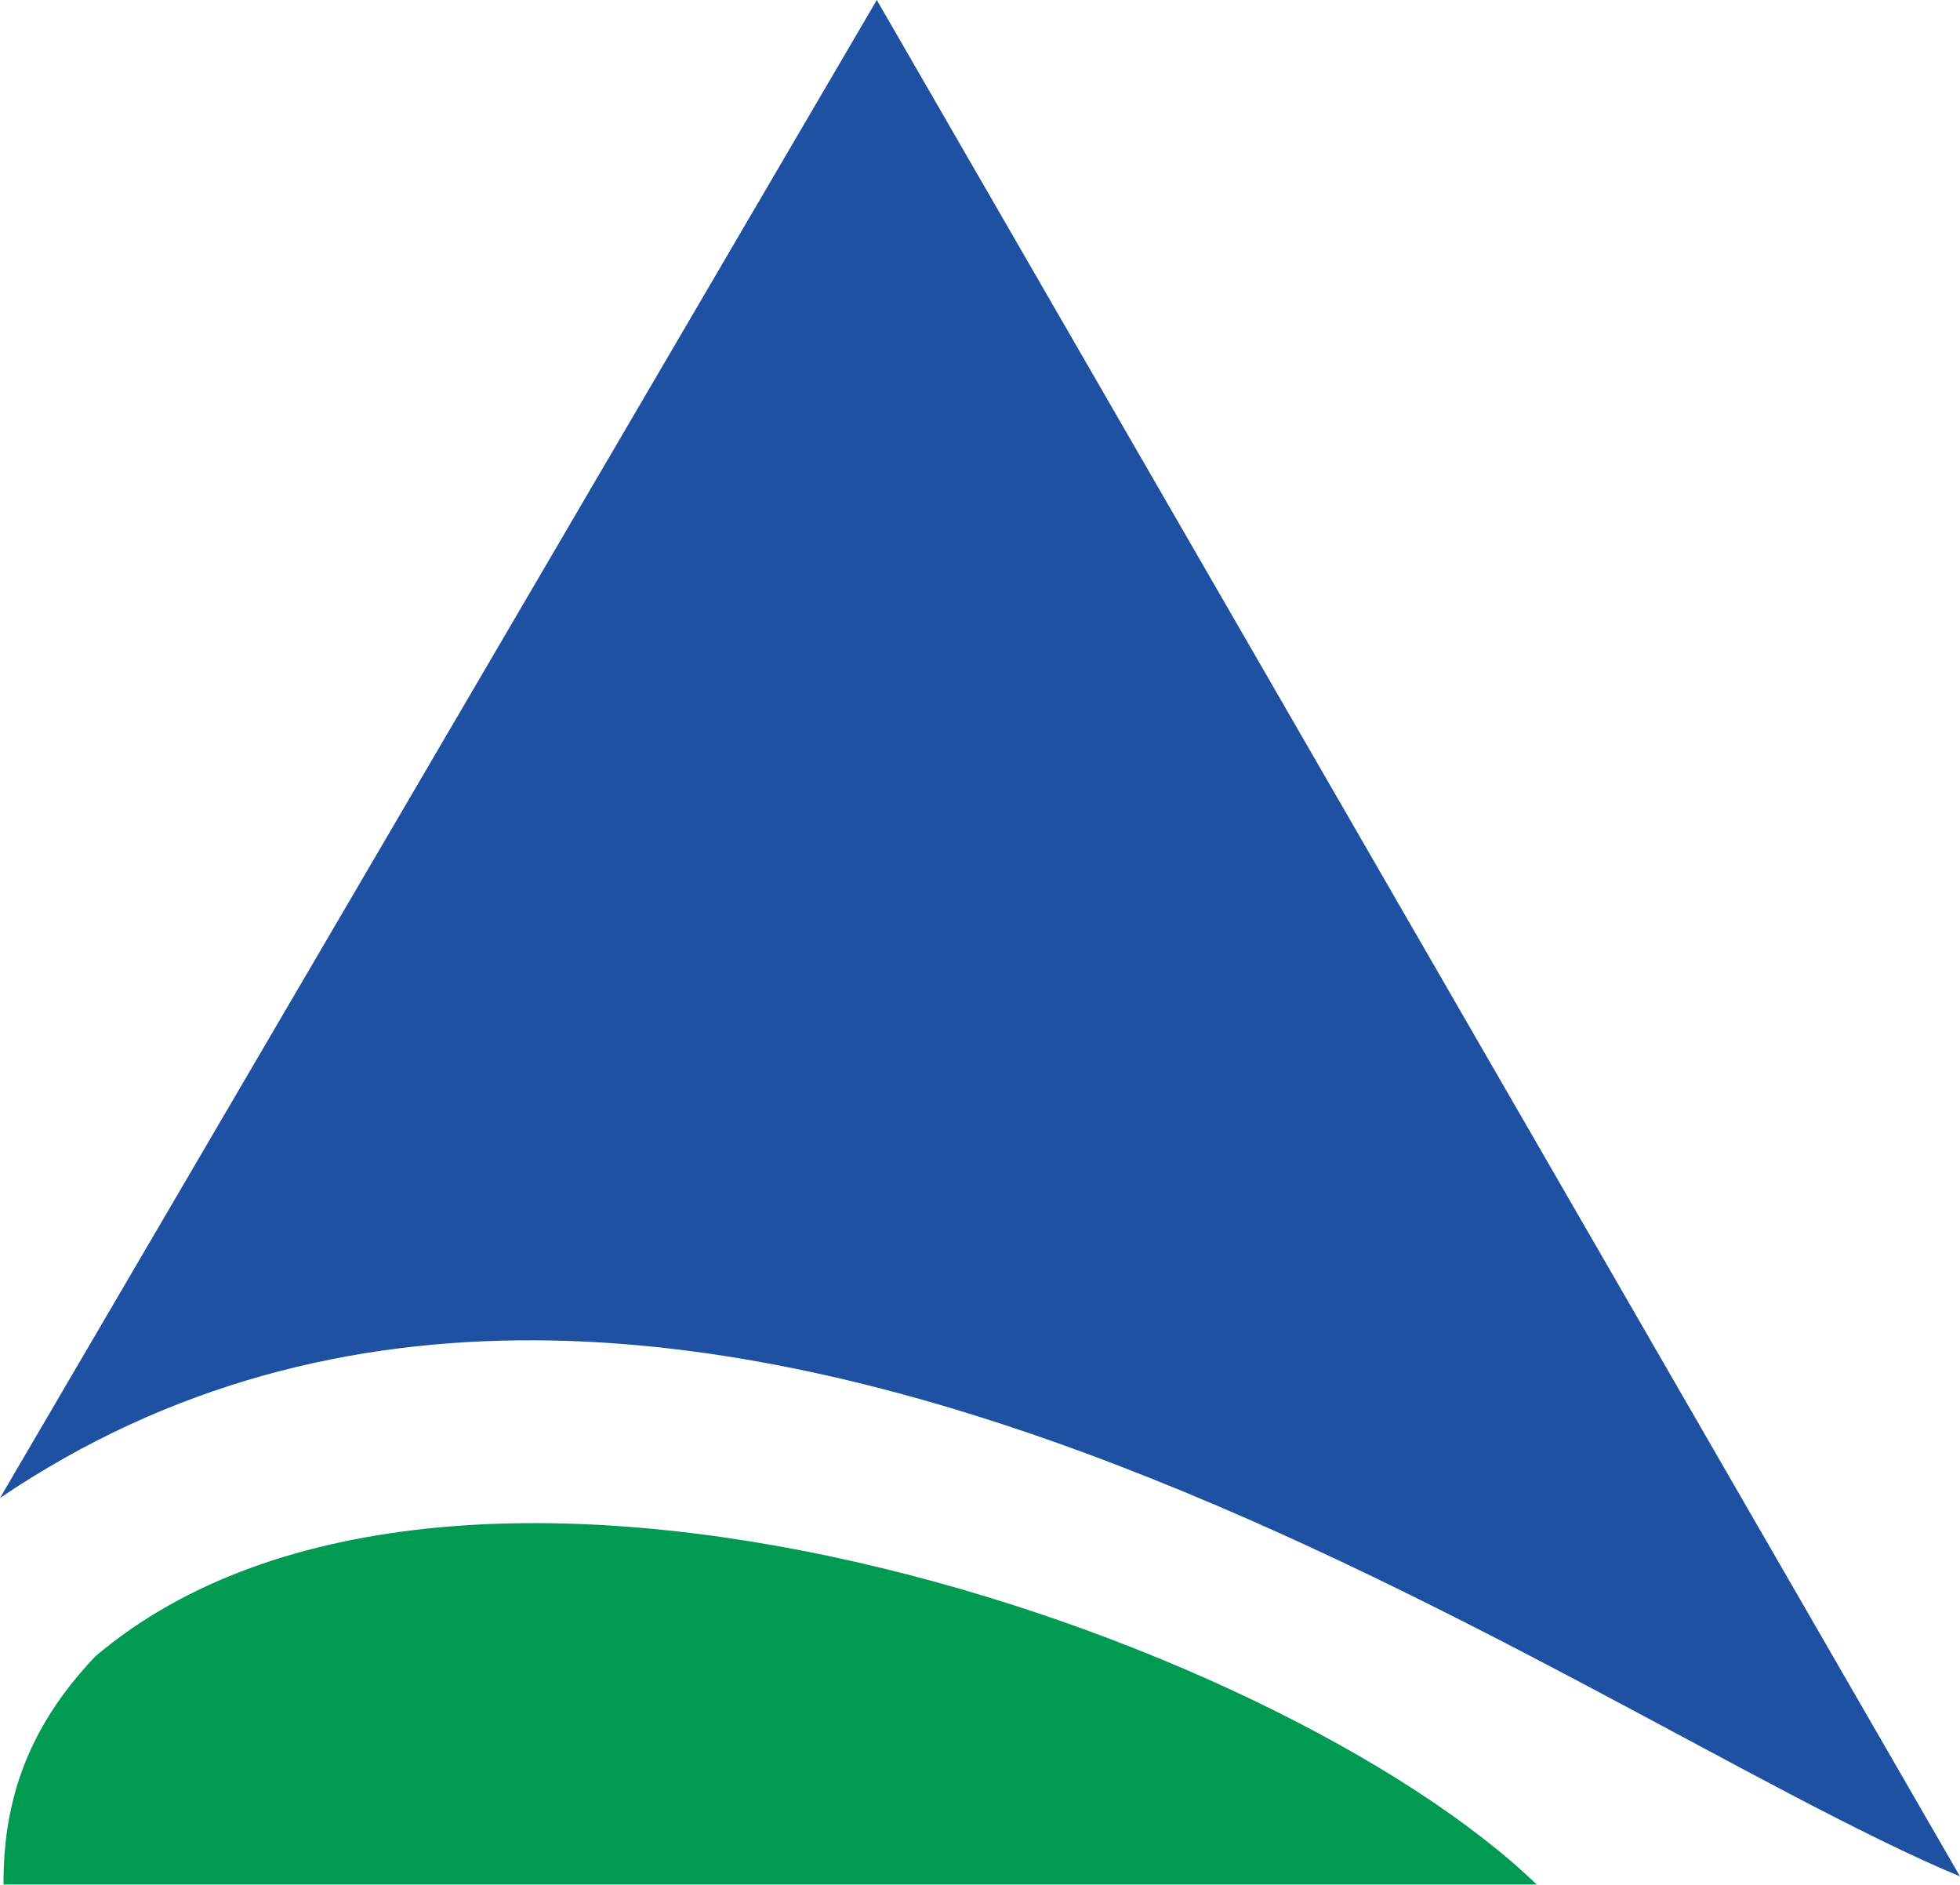
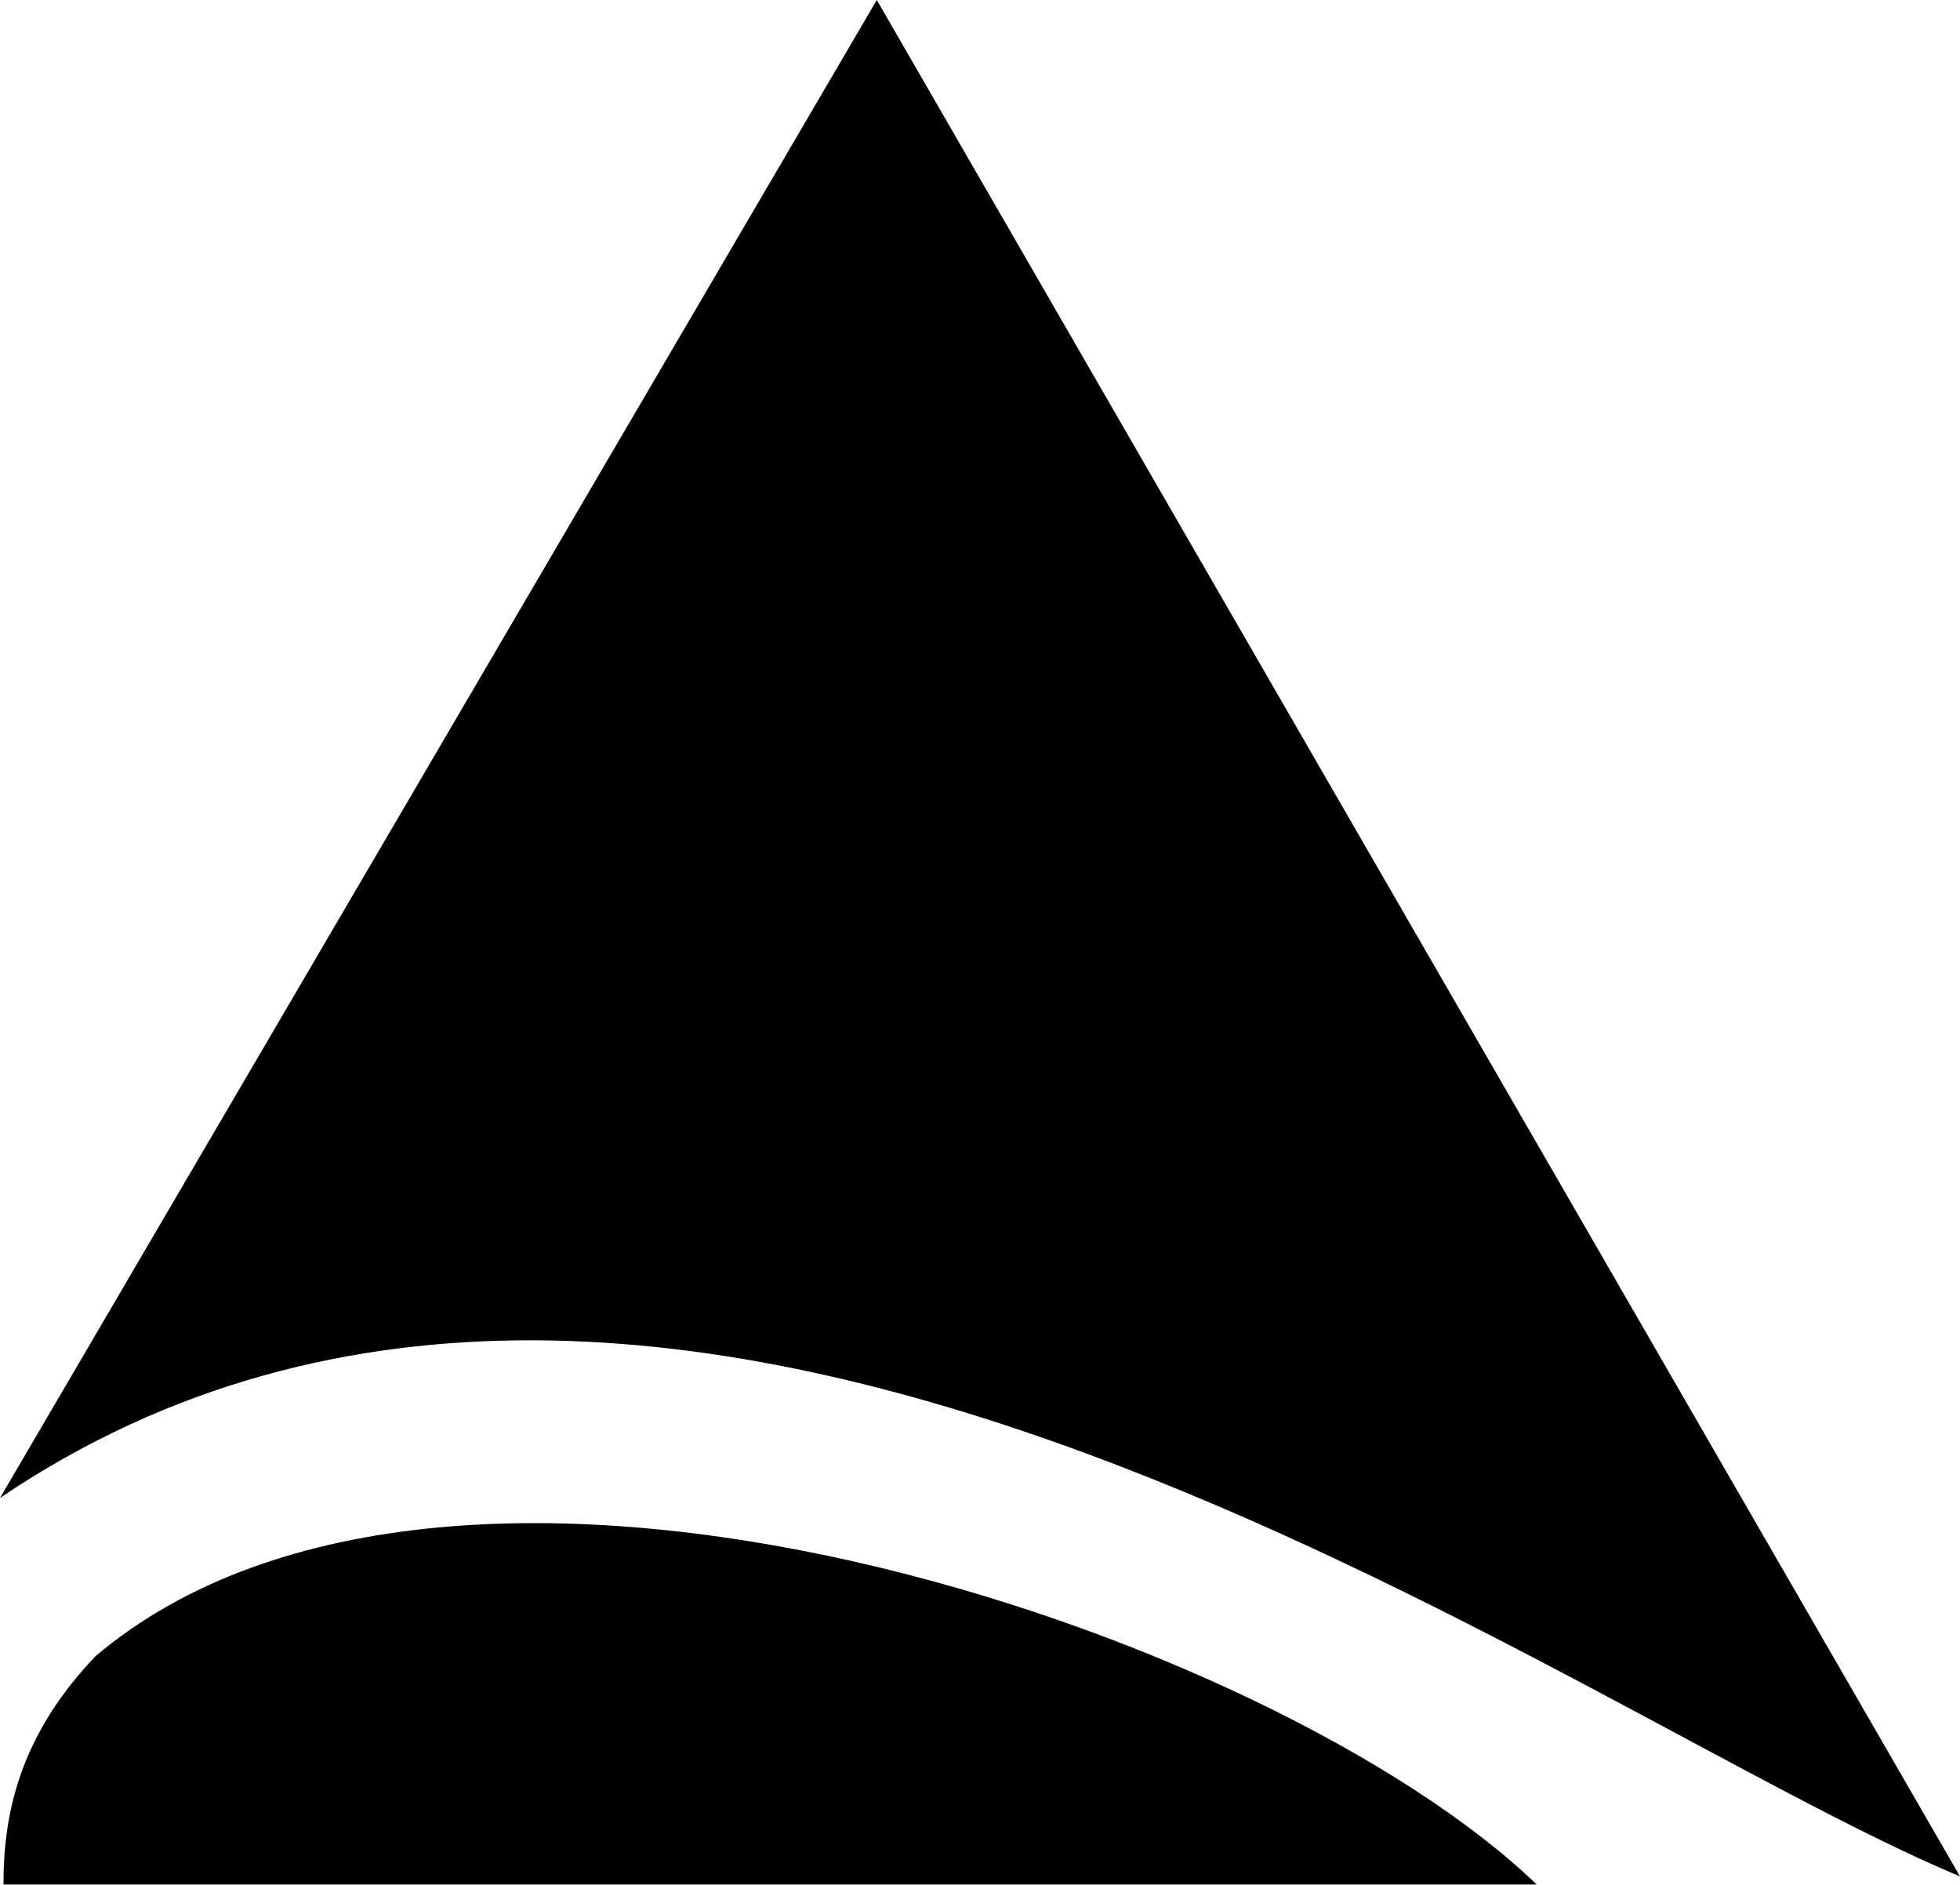
- <svg xmlns="http://www.w3.org/2000/svg" width="500" height="480.684" viewBox="-162 -150 500 480.684">
-   <path d="M-162 232.084 61.673-150 338 328.612c-101.39-42.305-327.133-213.496-500-96.528Z" style="opacity:1;fill:#1e51a2;fill-opacity:1;stroke:none;stroke-width:13.807px;stroke-linecap:butt;stroke-linejoin:miter;stroke-opacity:1" />
-   <path d="M-161.103 330.684h391.128c-66.547-64.163-275.42-136.138-367.636-58.272-18.549 19.424-23.565 38.848-23.492 58.272z" style="opacity:1;fill:#009a52;fill-opacity:1;stroke:none;stroke-width:13.807px;stroke-linecap:butt;stroke-linejoin:miter;stroke-opacity:1" />
+ <svg xmlns="http://www.w3.org/2000/svg" width="500" height="480.684">
+   <g class="layer">
+     <g id="svg_3" transform="matrix(1 0 0 1 0 0)">
+       <path d="m0,382.08l223.67,-382.08l276.33,478.61c-101.39,-42.3 -327.13,-213.49 -500,-96.53z" fill="#000000" id="svg_1" stroke-width="13.81px" />
+       <path d="m0.9,480.68l391.12,0c-66.54,-64.16 -275.42,-136.13 -367.63,-58.27c-18.55,19.43 -23.57,38.85 -23.49,58.27z" fill="#000000" id="svg_2" stroke-width="13.81px" />
+     </g>
+   </g>
</svg>
